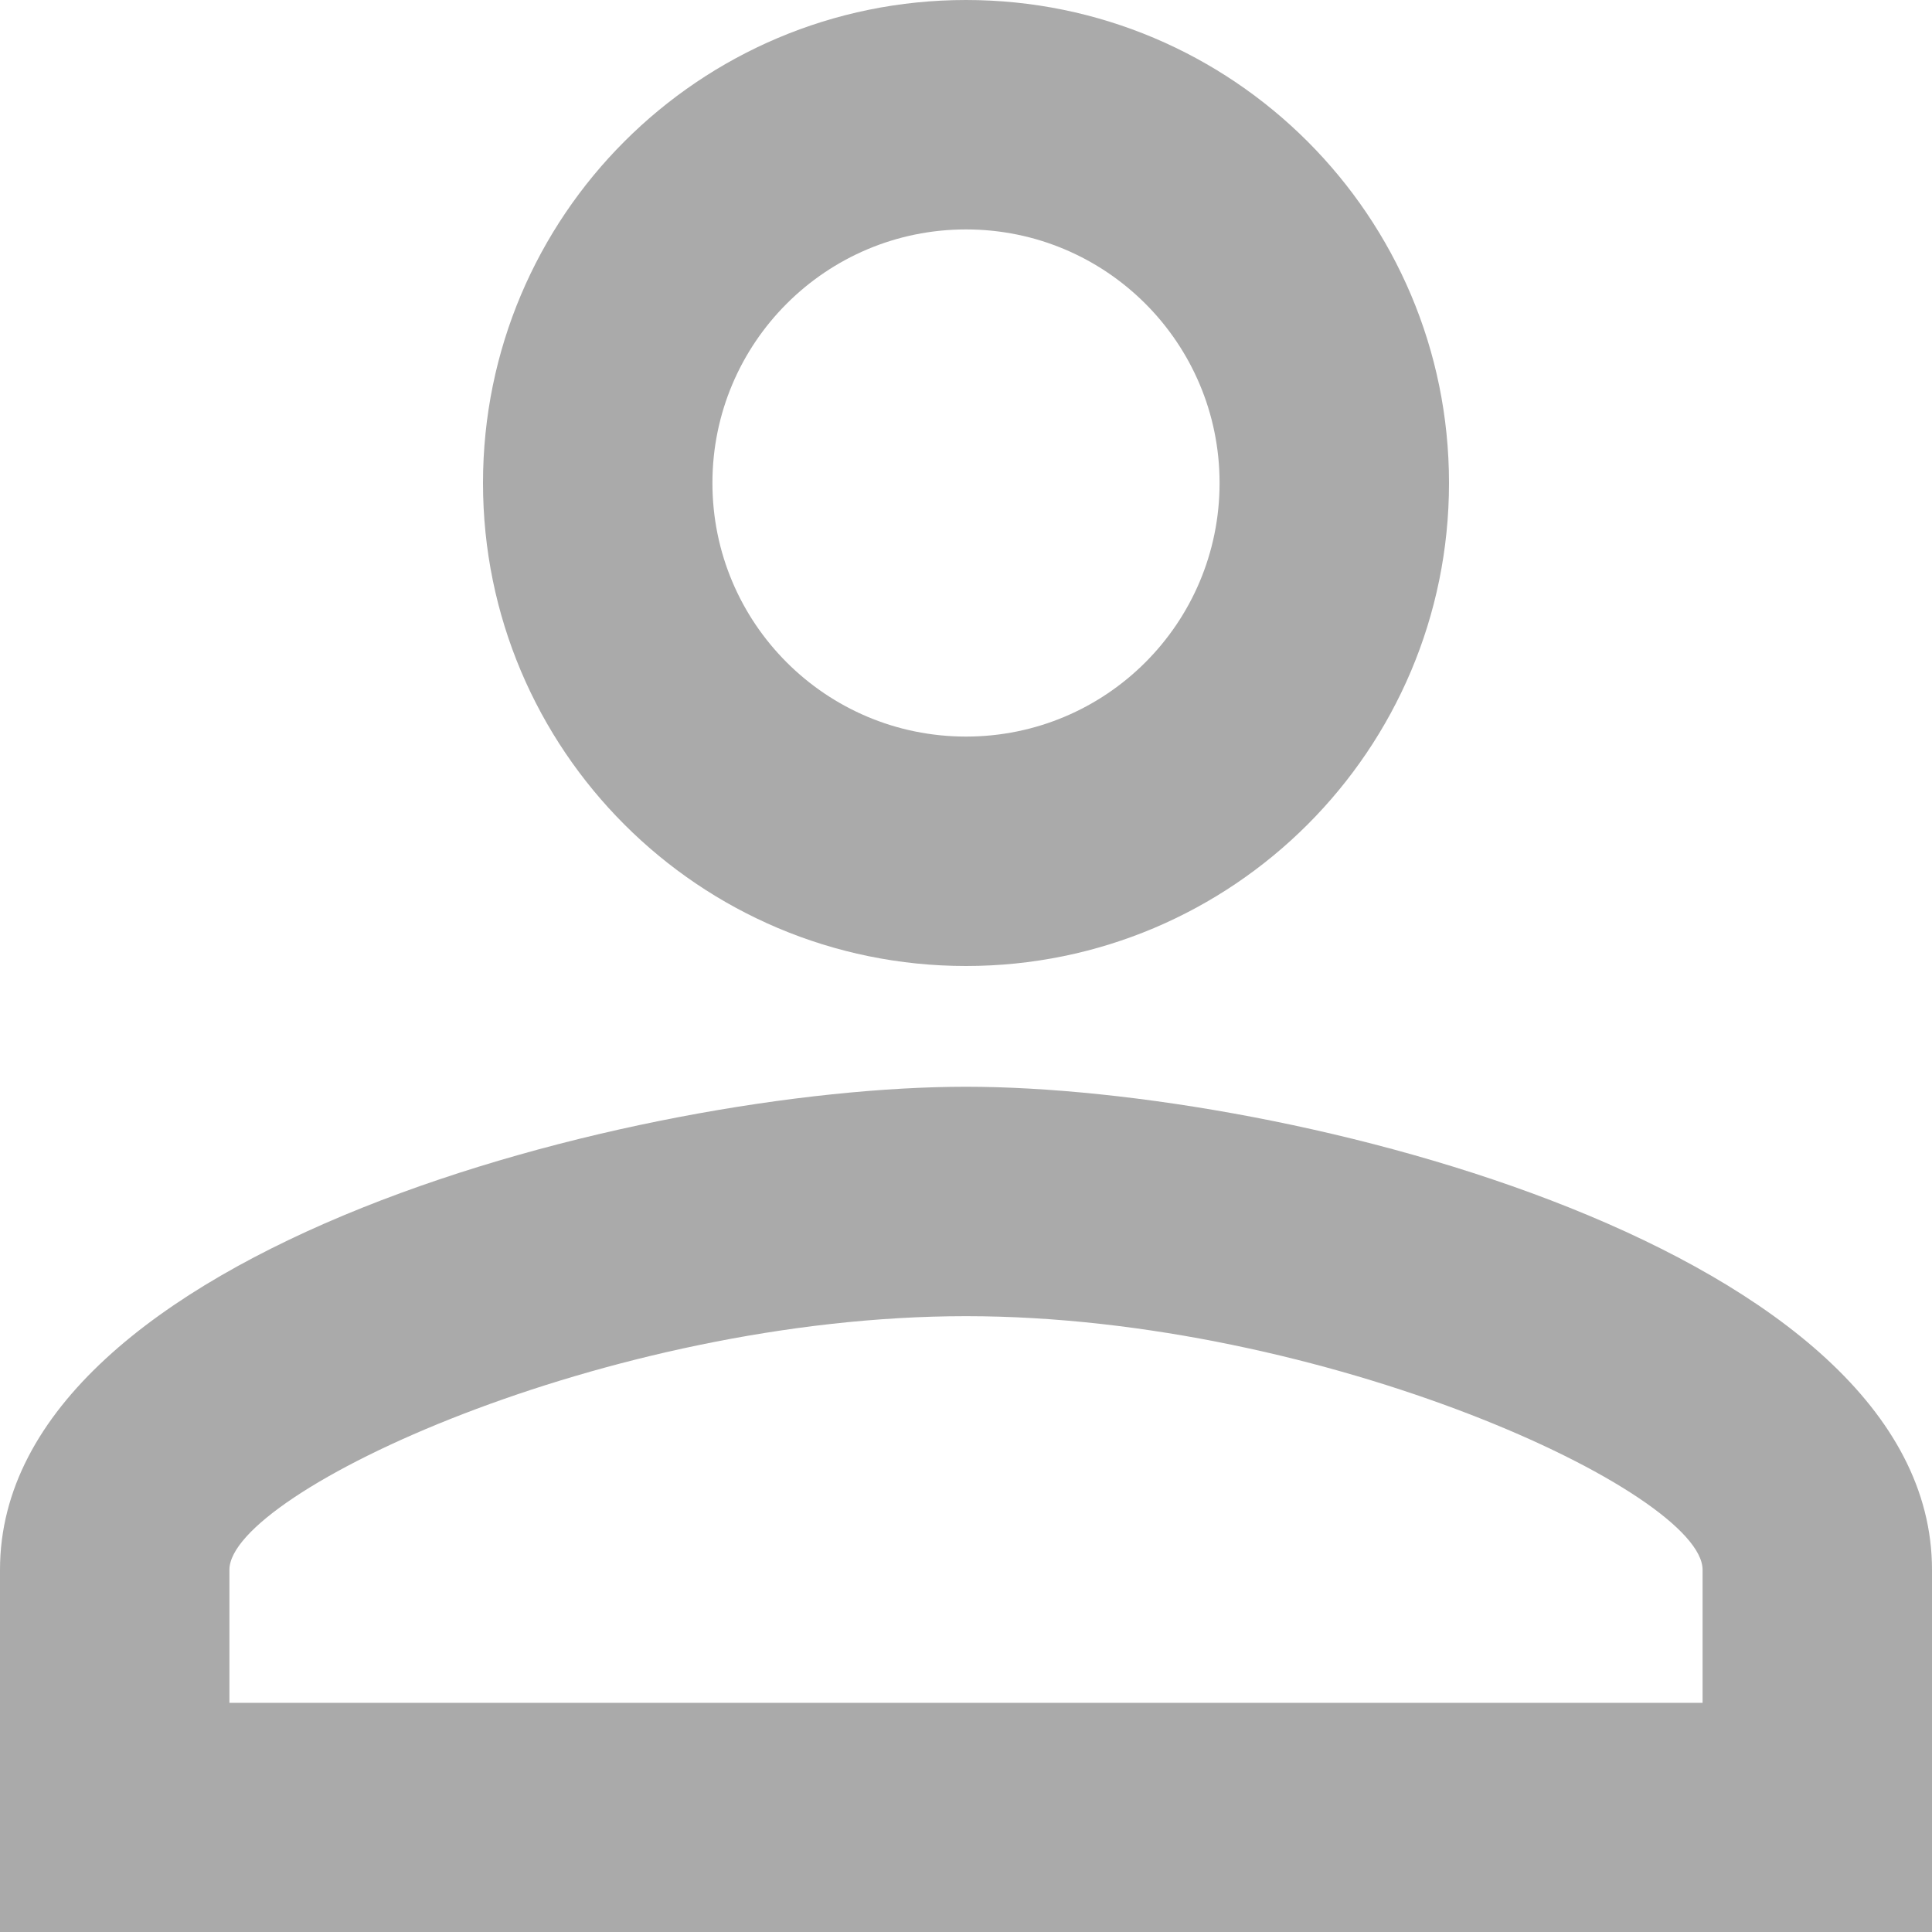
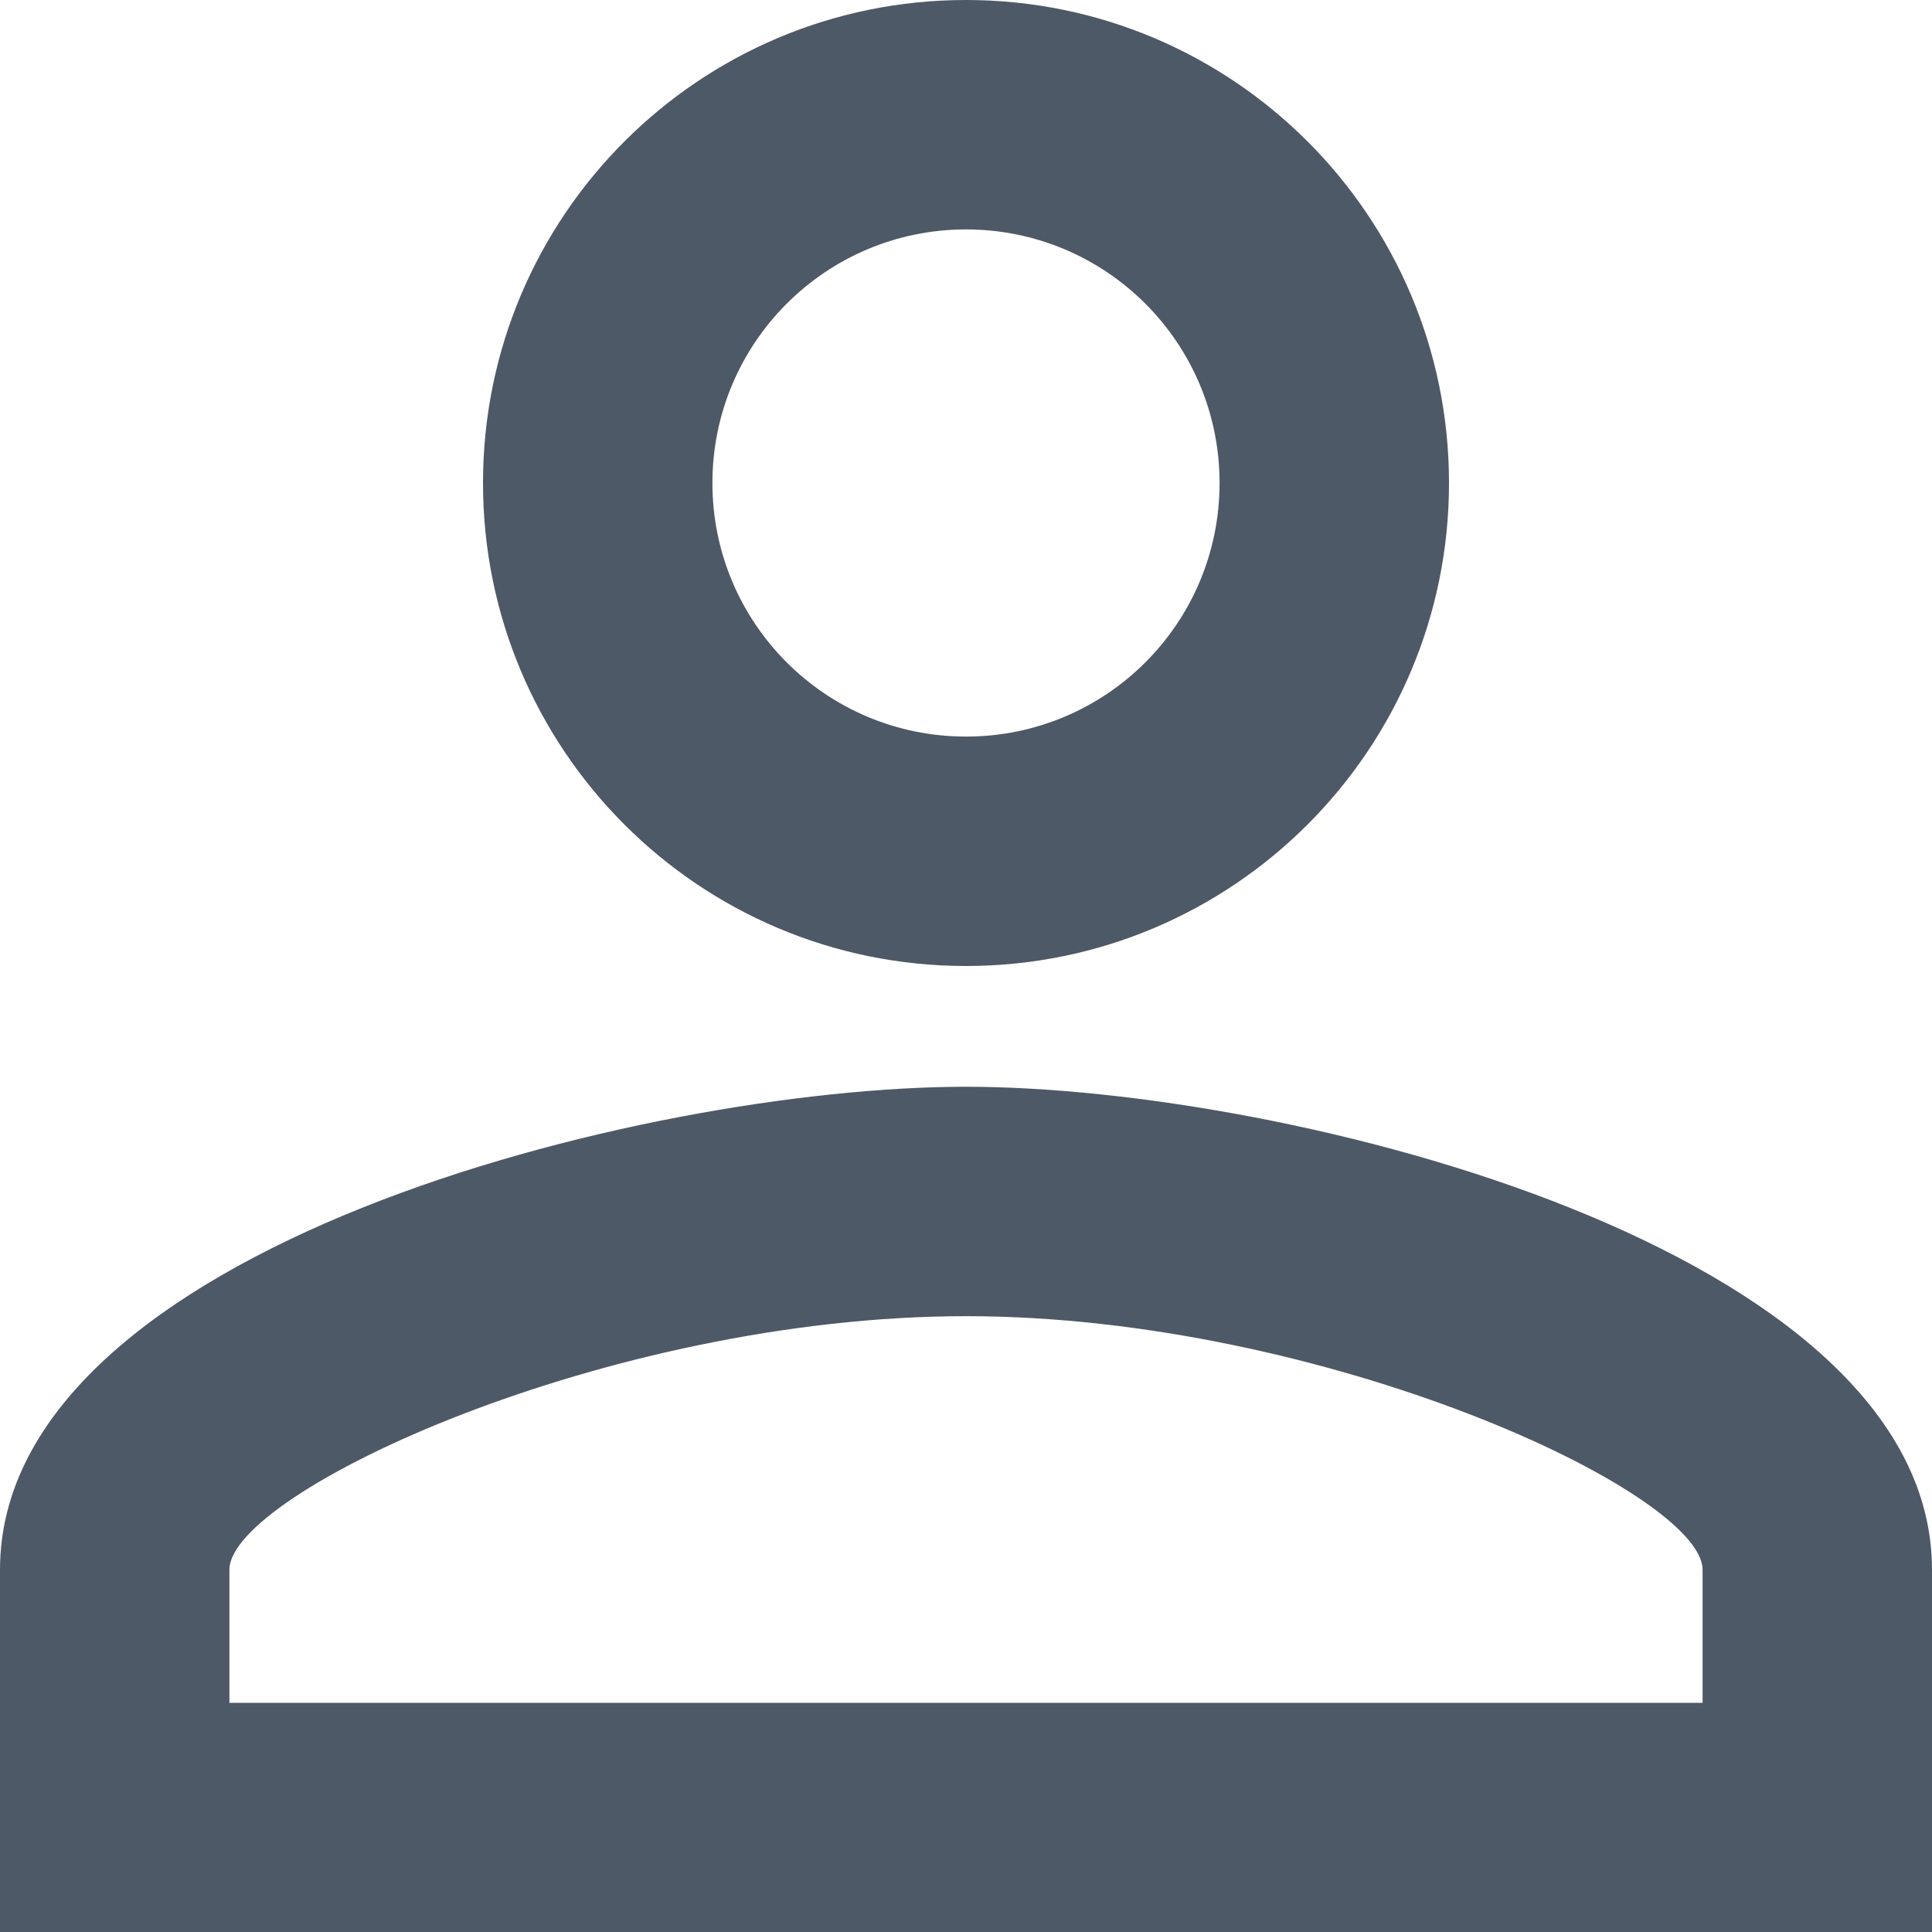
<svg xmlns="http://www.w3.org/2000/svg" version="1.1" id="Layer_1" x="0px" y="0px" width="16px" height="16px" viewBox="0 0 16 16" enableBackground="new 0 0 16 16" xml:space="preserve">
-   <path fill="#AAAAAA" d="M8,1.9c1.16,0,2.1,0.939,2.1,2.1S9.161,6.1,8,6.1S5.9,5.16,5.9,4S6.84,1.9,8,1.9 M8,10.9  c2.971,0,6.1,1.459,6.1,2.1v1.102H1.9V13C1.9,12.359,5.03,10.9,8,10.9 M8,0C5.79,0,4,1.79,4,4s1.79,4,4,4c2.209,0,4-1.79,4-4  S10.209,0,8,0z M8,9c-2.67,0-8,1.34-8,4v3h16v-3C16,10.34,10.67,9,8,9z" />
+   <path fill="#4E5967" d="M8,1.9c1.16,0,2.1,0.939,2.1,2.1S9.161,6.1,8,6.1S5.9,5.16,5.9,4S6.84,1.9,8,1.9 M8,10.9  c2.971,0,6.1,1.459,6.1,2.1v1.102H1.9V13C1.9,12.359,5.03,10.9,8,10.9 M8,0C5.79,0,4,1.79,4,4s1.79,4,4,4c2.209,0,4-1.79,4-4  S10.209,0,8,0z M8,9c-2.67,0-8,1.34-8,4v3h16v-3C16,10.34,10.67,9,8,9z" />
  <path fill="none" d="M0,0h36v36H0V0z" />
</svg>
